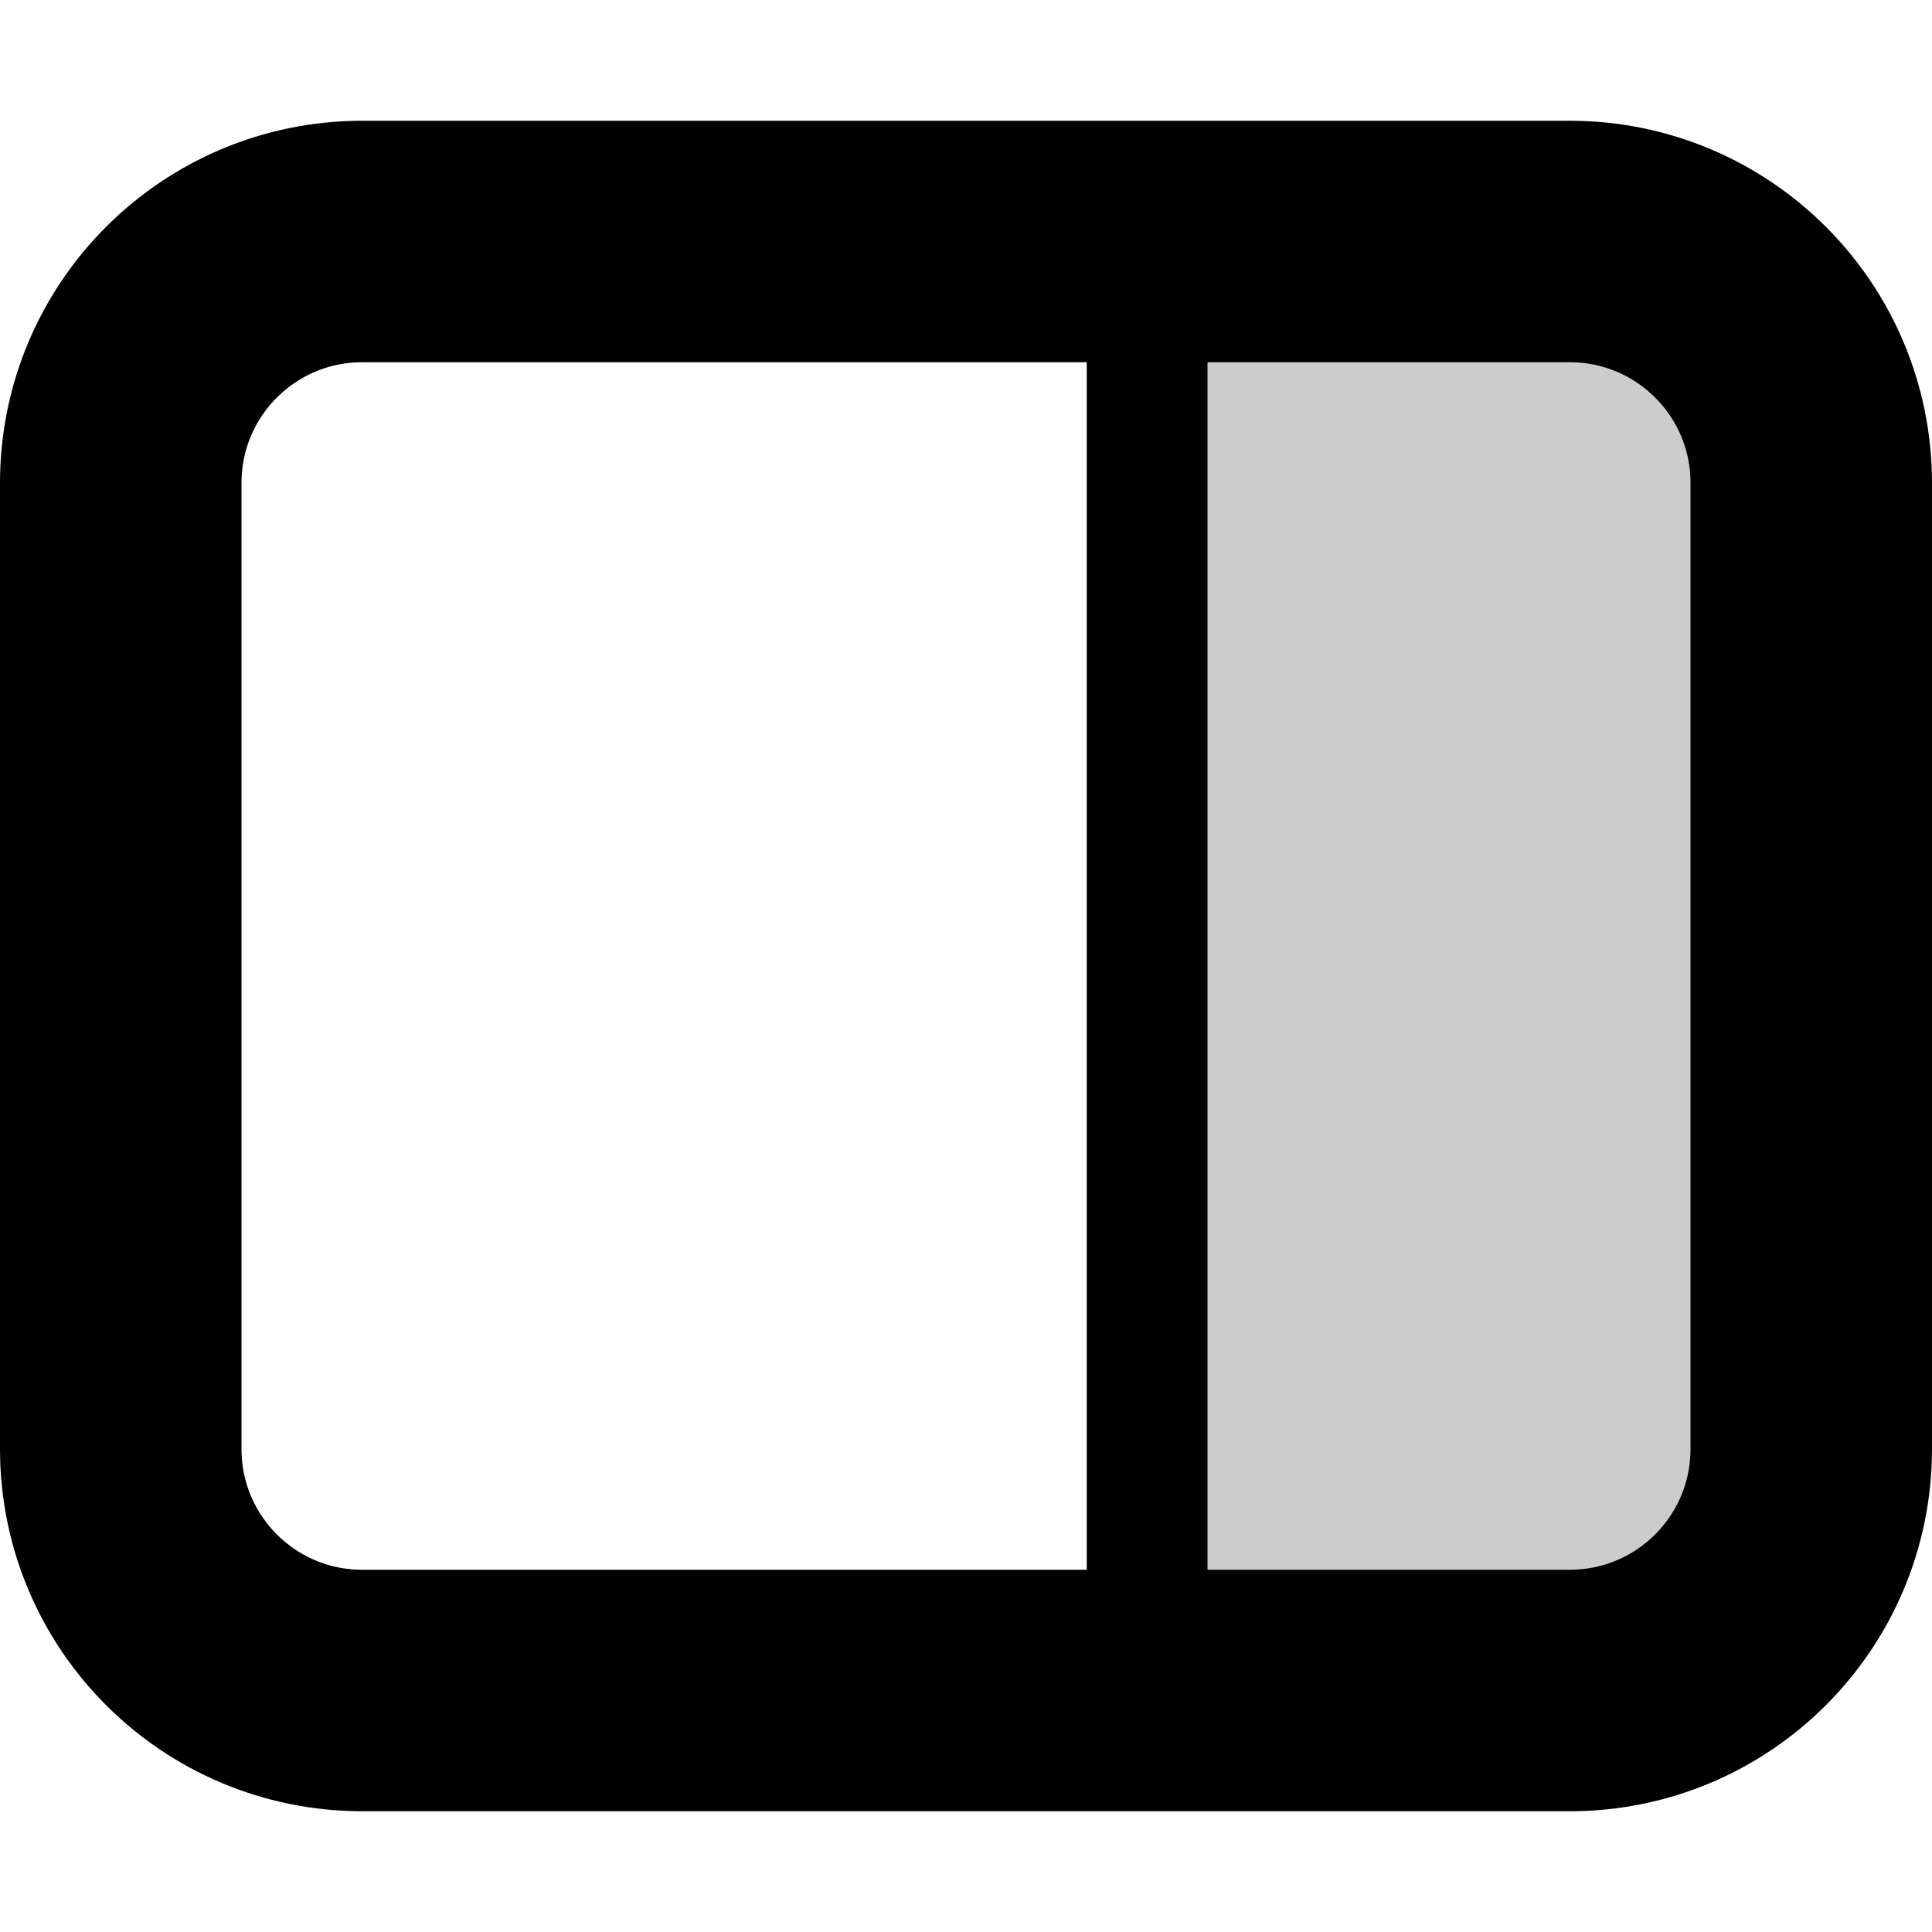
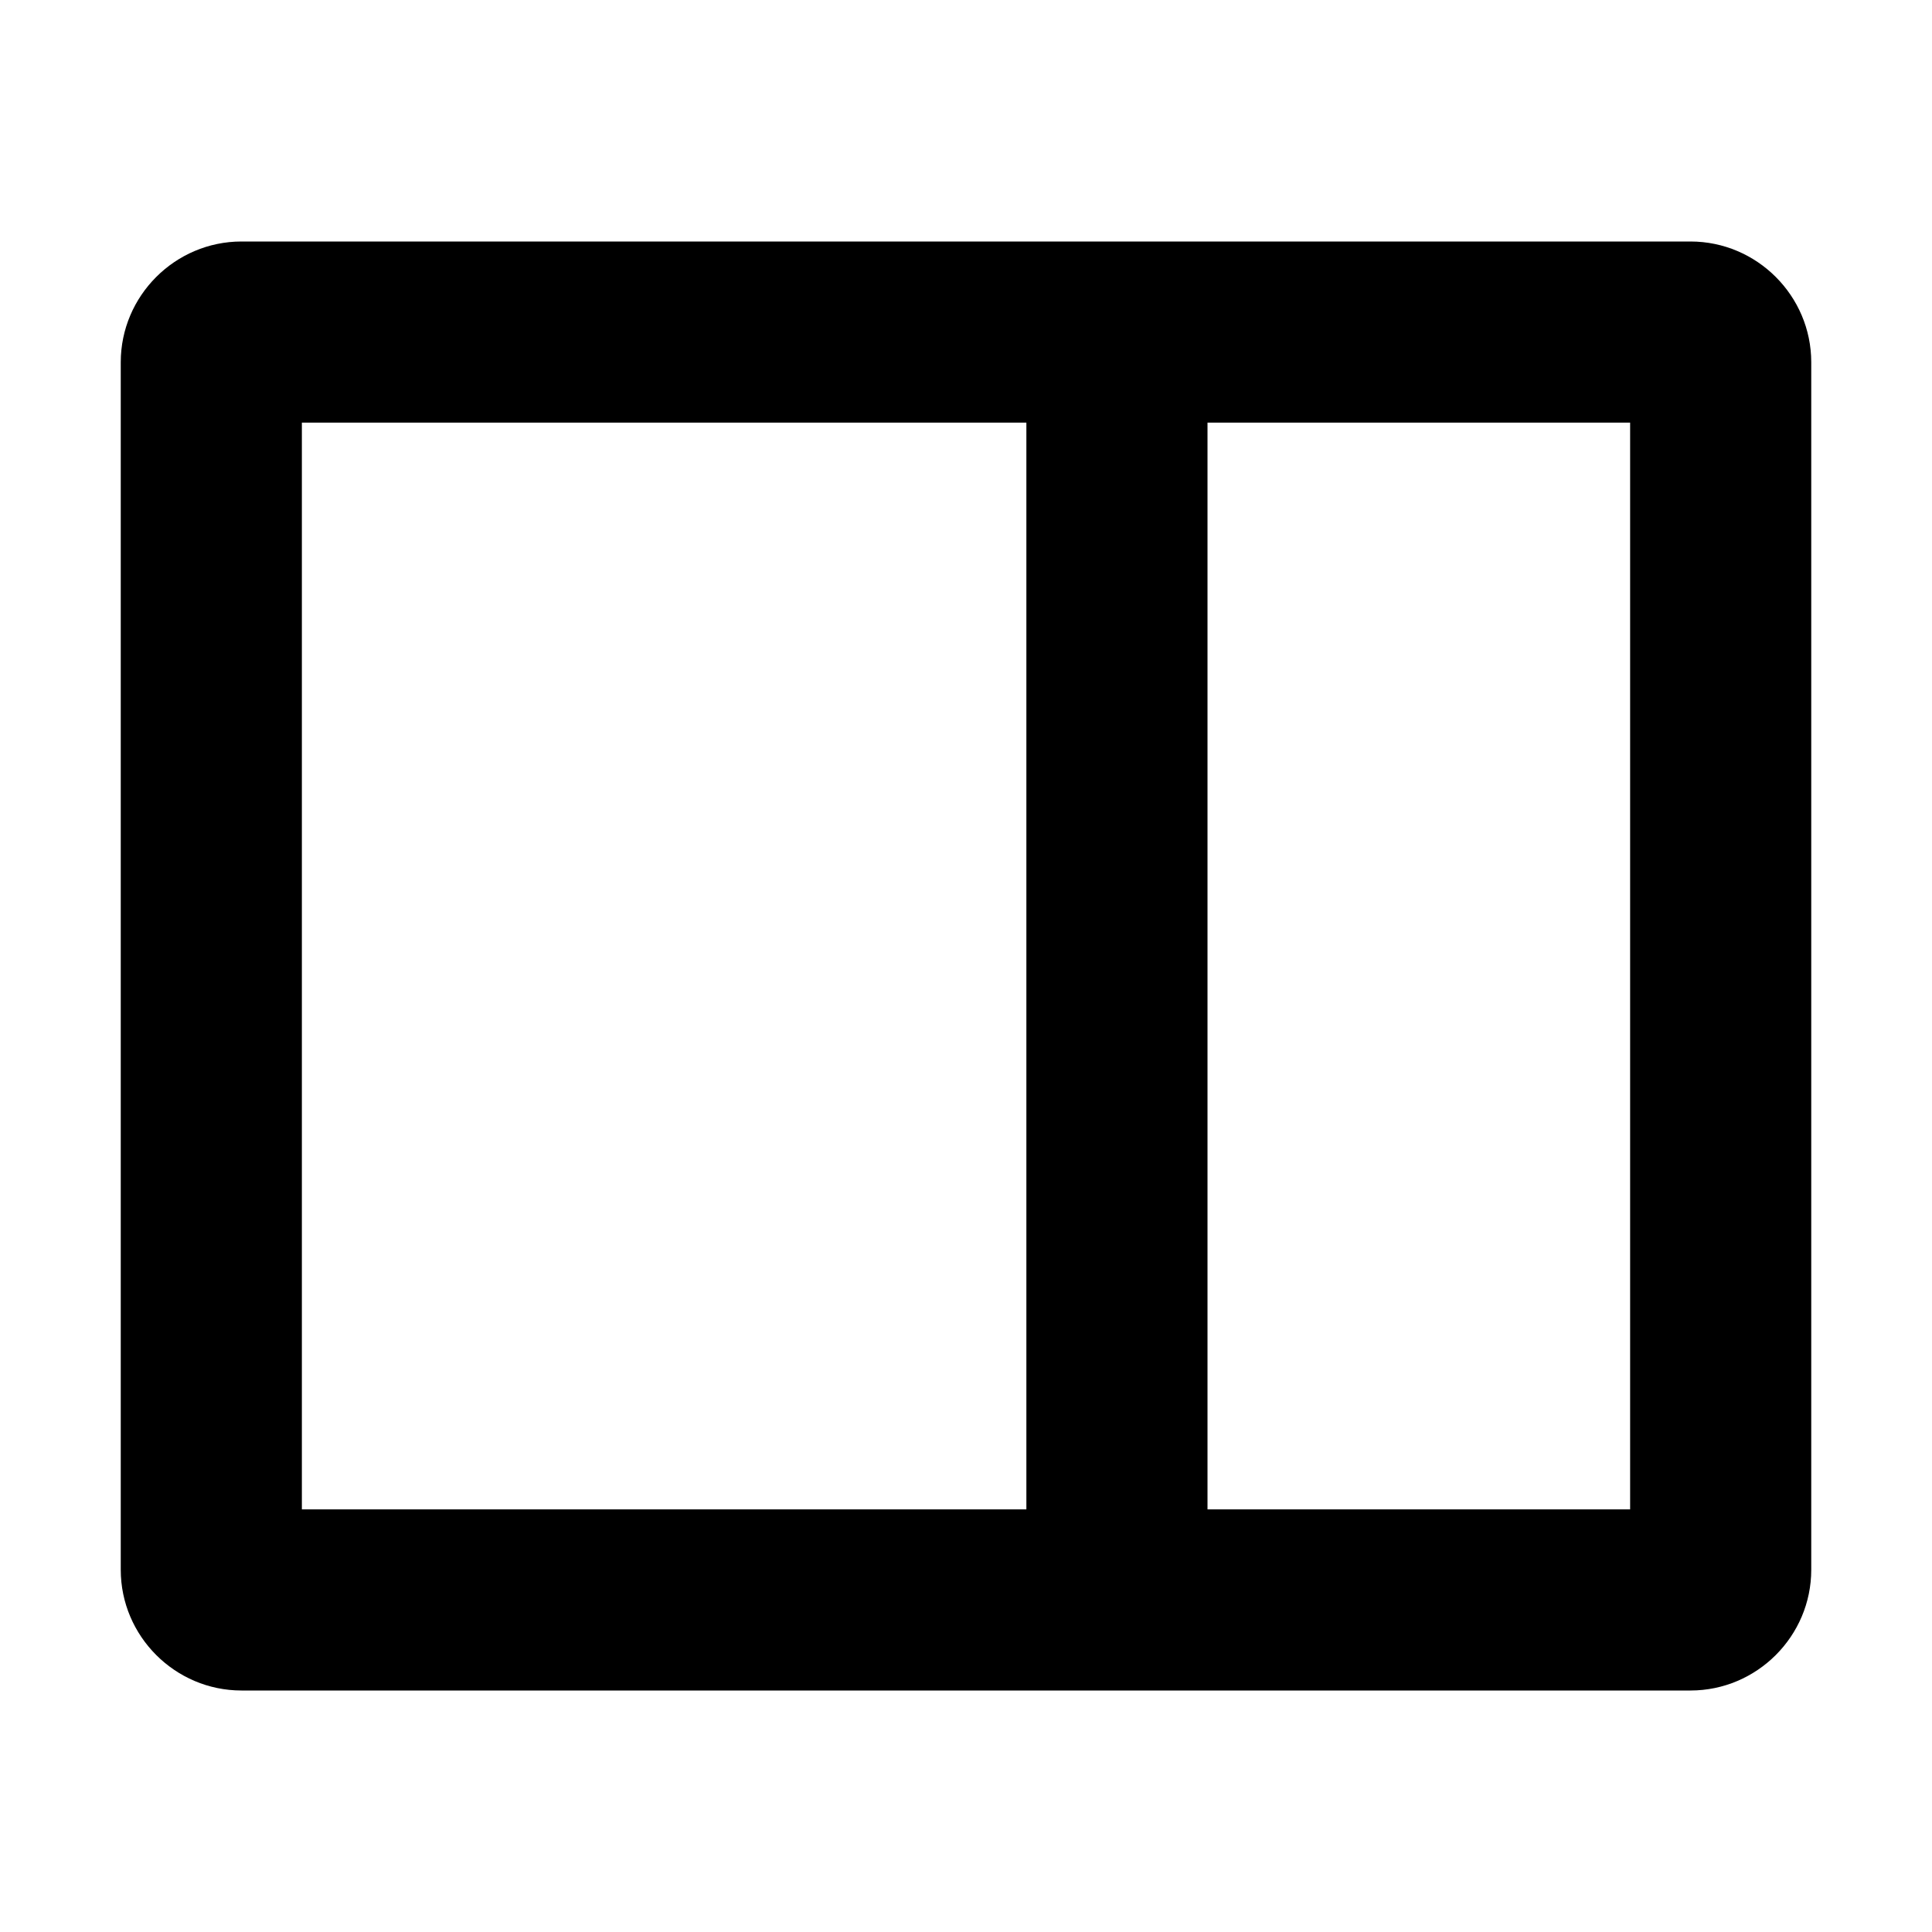
- <svg xmlns="http://www.w3.org/2000/svg" xmlns:ns1="https://www.gtk.org/grappa" ns1:rendering="symbolic" ns1:version="1" ns1:state-names="outline empty" ns1:state="0" width="16" height="16">
-   <path id="path3" fill="none" stroke="url(#gpa:foreground) rgb(0,0,0)" stroke-width="2" stroke-linecap="round" stroke-linejoin="round" d="M 1 4 L 1 12 C 1 13.105, 1.895 14, 3 14 L 13 14 C 14.105 14, 15 13.105, 15 12 L 15 4 C 15 2.895, 14.105 2, 13 2 L 3 2 C 1.895 2, 1 2.895, 1 4 Z" ns1:stroke-minwidth="25%" ns1:stroke-maxwidth="150%" ns1:stroke="foreground" ns1:states="outline">
-   </path>
-   <path id="path4" fill="url(#gpa:foreground) rgb(0,0,0)" fill-opacity="0.2" fill-rule="nonzero" stroke="none" d="M 9.5 2 L 9.5 14 L 13 14 C 14.105 14, 15 13.105, 15 12 L 15 4 C 15 2.895, 14.105 2, 13 2 Z" ns1:fill="foreground" ns1:states="outline">
-   </path>
-   <path id="path5" fill="none" stroke="url(#gpa:foreground) rgb(0,0,0)" stroke-width="1" stroke-linecap="butt" stroke-linejoin="round" d="M 9.5 2 L 9.5 14" ns1:stroke-minwidth="25%" ns1:stroke-maxwidth="200%" ns1:stroke="foreground" ns1:states="outline">
-   </path>
+ <svg xmlns="http://www.w3.org/2000/svg" width="16" height="16" viewBox="0 0 16 16">
+   <path fill="currentColor" class="ColorScheme-Text" fill-rule="evenodd" d="M 2 2 C 1.45 2 1 2.45 1 3 L 1 13 C 1 13.55 1.45 14 2 14 L 14 14 C 14.55 14 15 13.55 15 13 L 15 3 C 15 2.45 14.55 2 14 2 Z M 2.5 3.5 L 8.5 3.5 L 8.5 12.5 L 2.5 12.5 Z M 10 3.5 L 13.5 3.5 L 13.5 12.5 L 10 12.5 Z" />
</svg>
